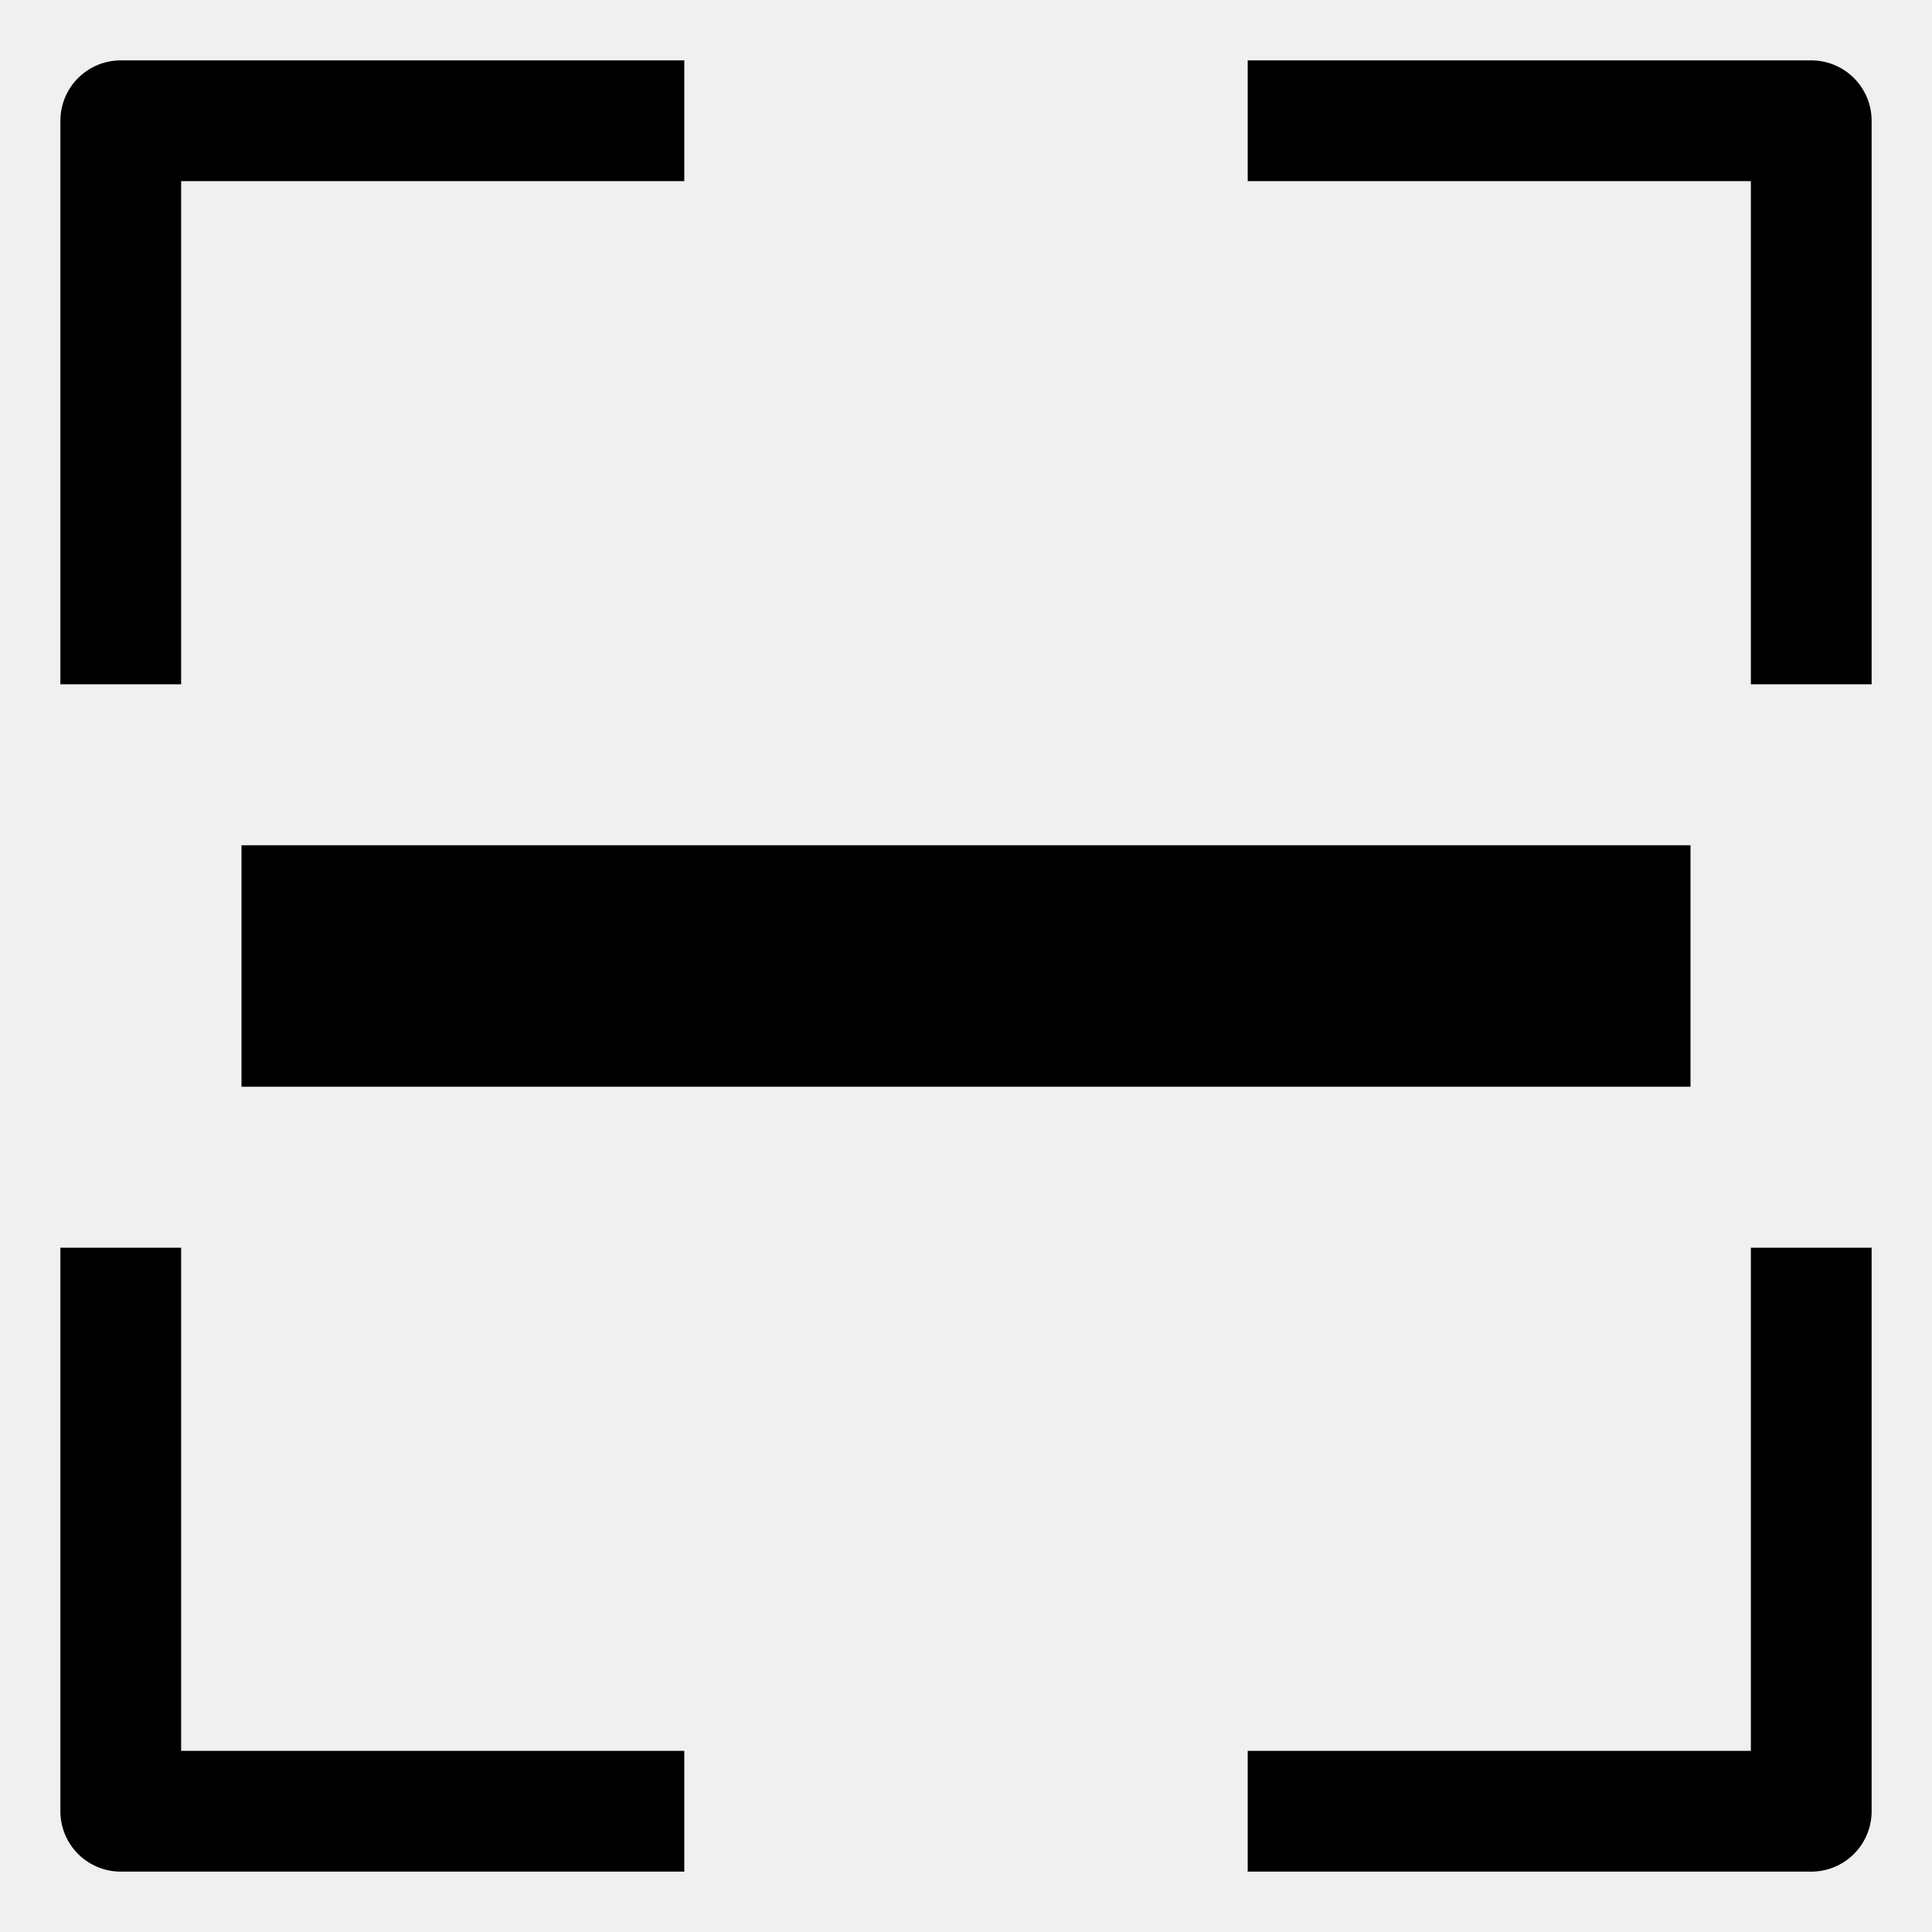
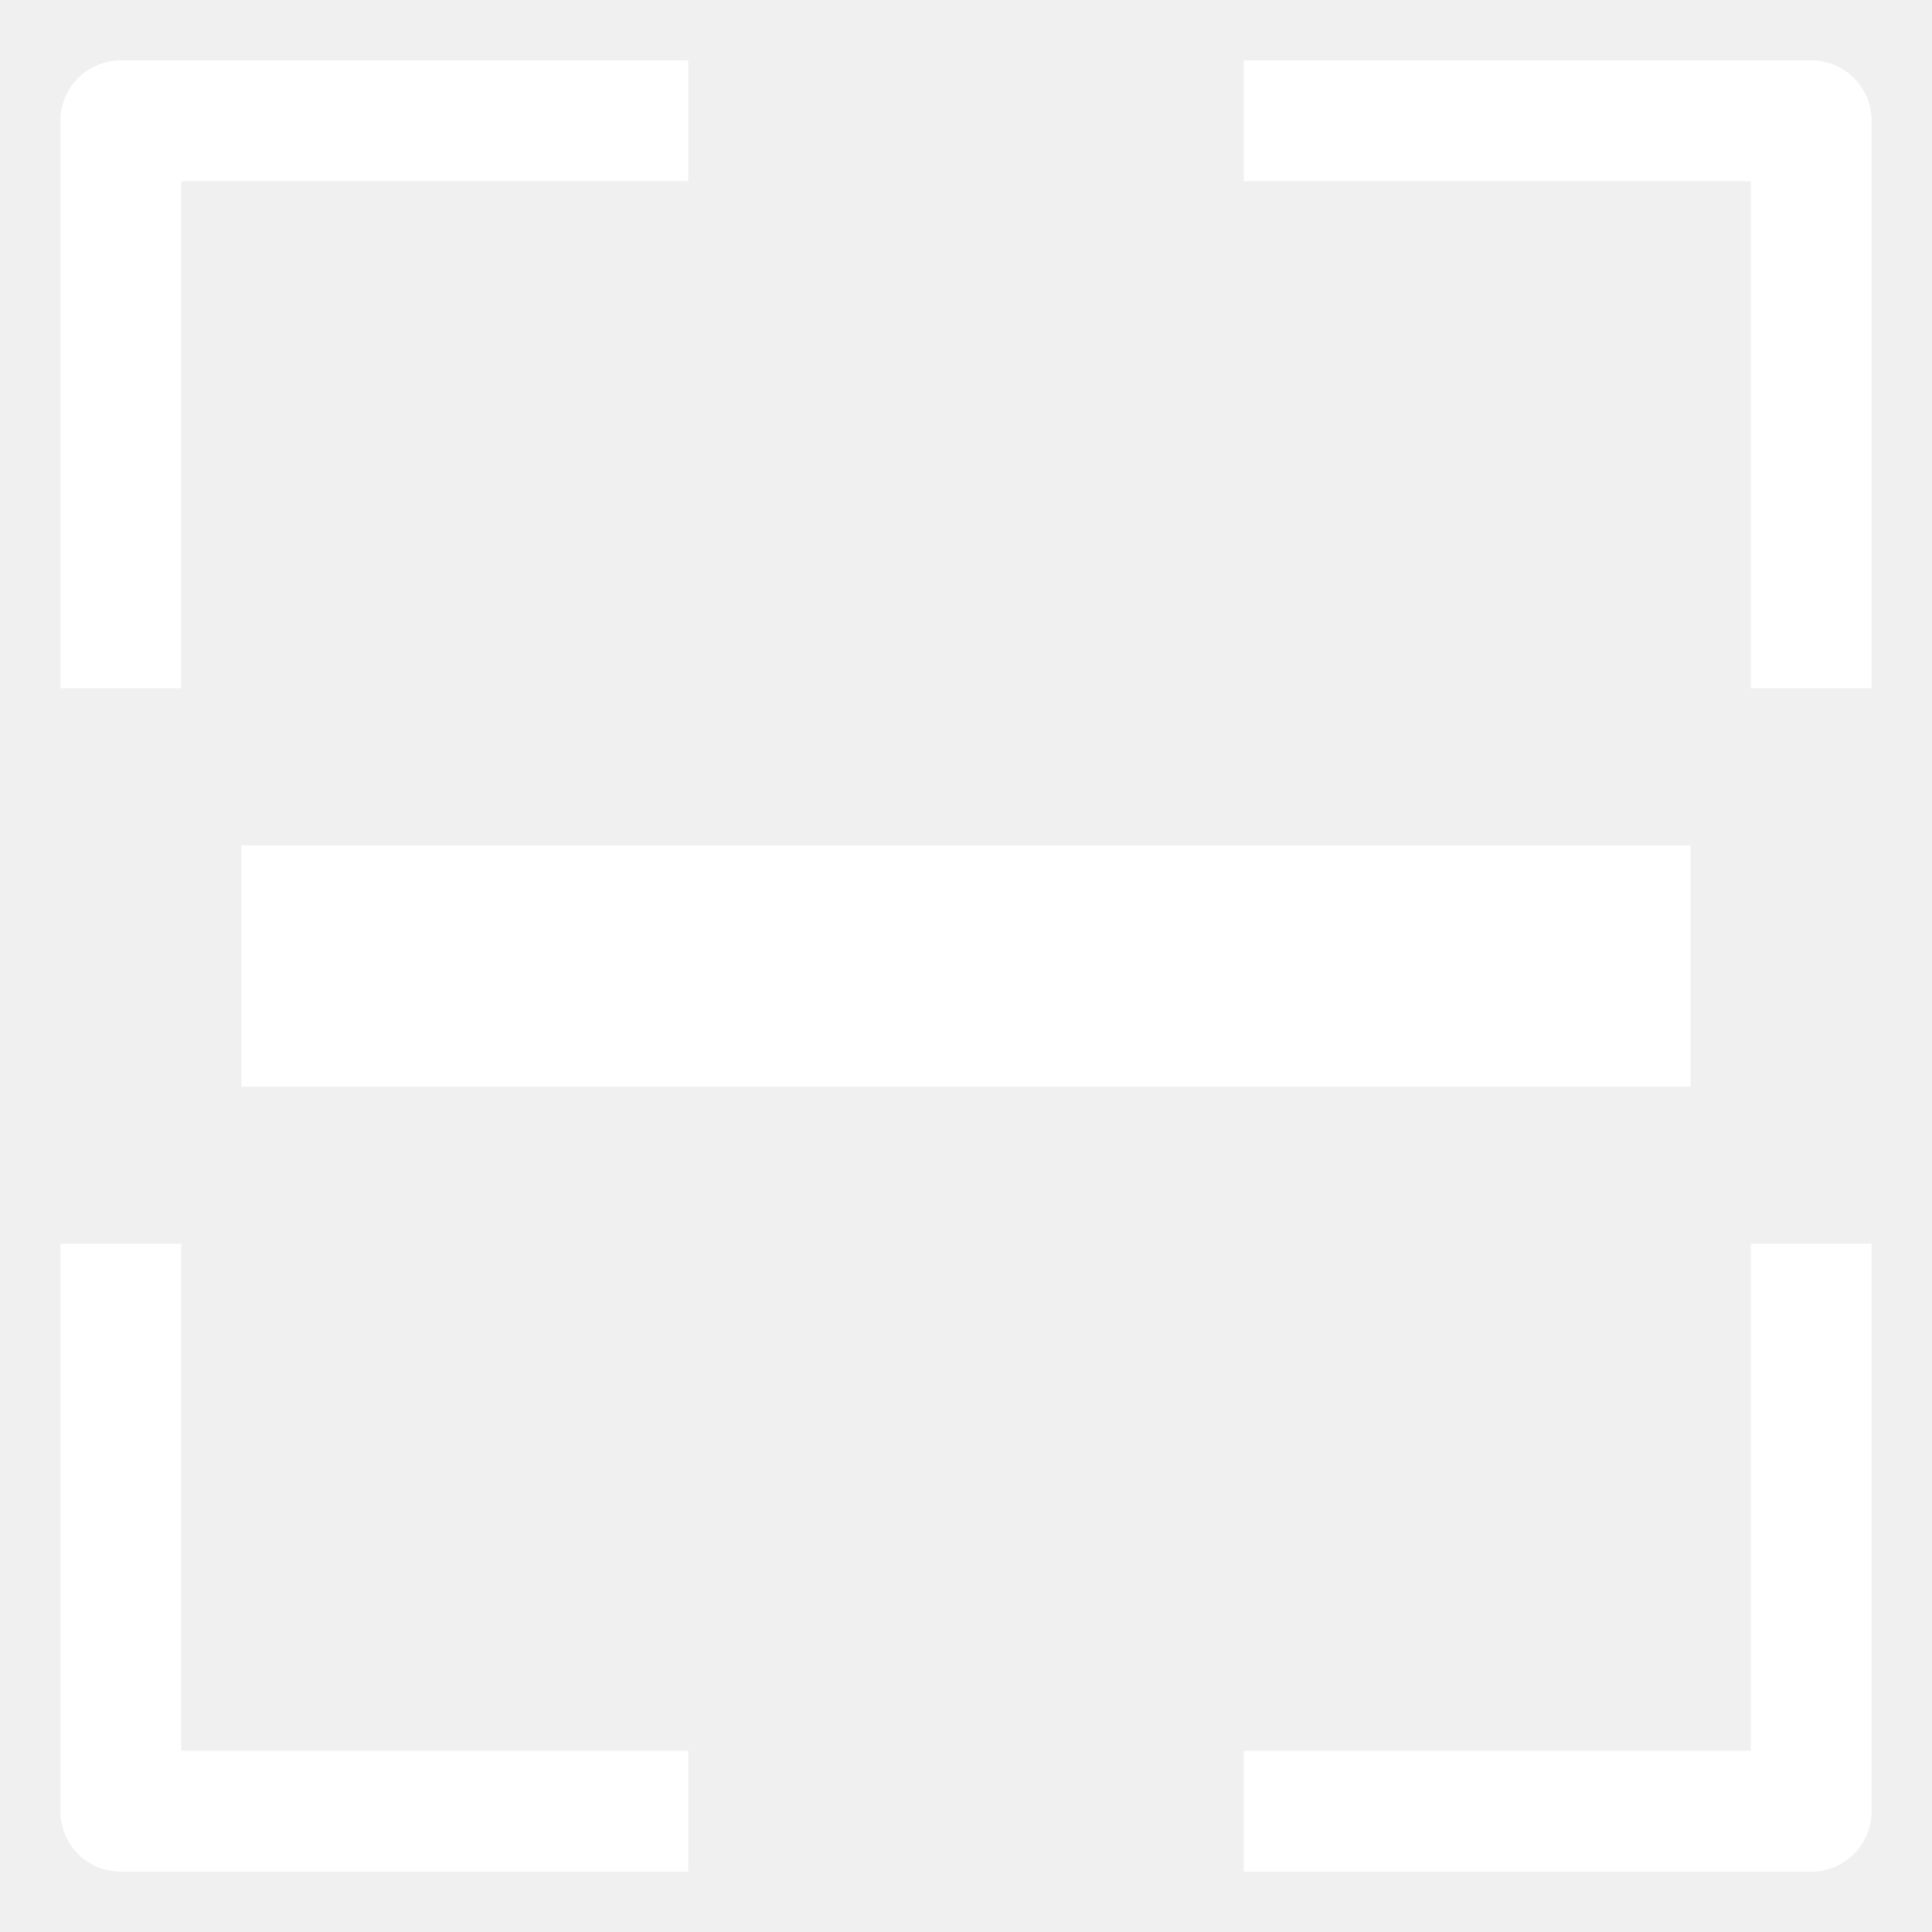
- <svg xmlns="http://www.w3.org/2000/svg" width="16" height="16" viewBox="0 0 16 16" fill="none">
-   <path d="M5.667 1H1V5.667" stroke="black" stroke-linejoin="round" />
-   <path d="M15 5.667L15 1L10.333 1" stroke="black" stroke-linejoin="round" />
-   <path d="M10.333 15L15 15L15 10.333" stroke="black" stroke-linejoin="round" />
-   <path d="M1 10.333L1 15L5.667 15" stroke="black" stroke-linejoin="round" />
-   <rect x="2" y="7" width="12" height="2" fill="black" />
+ <svg xmlns="http://www.w3.org/2000/svg" version="1.1" id="レイヤー_1" x="0px" y="0px" viewBox="0 0 16 16" style="enable-background:new 0 0 16 16;" xml:space="preserve">
+   <style type="text/css">
+ 	.st0{fill:none;stroke:#FFFFFF;stroke-linejoin:round;}
+ 	.st1{fill:#FFFFFF;}
+ </style>
+   <g>
+     <path class="st0" d="M5.7,1H1v4.7" />
+     <path class="st0" d="M15,5.7V1h-4.7" />
+     <path class="st0" d="M10.3,15H15v-4.7" />
+     <path class="st0" d="M1,10.3V15h4.7" />
+   </g>
+   <rect x="2" y="7" class="st1" width="12" height="2" />
</svg>
